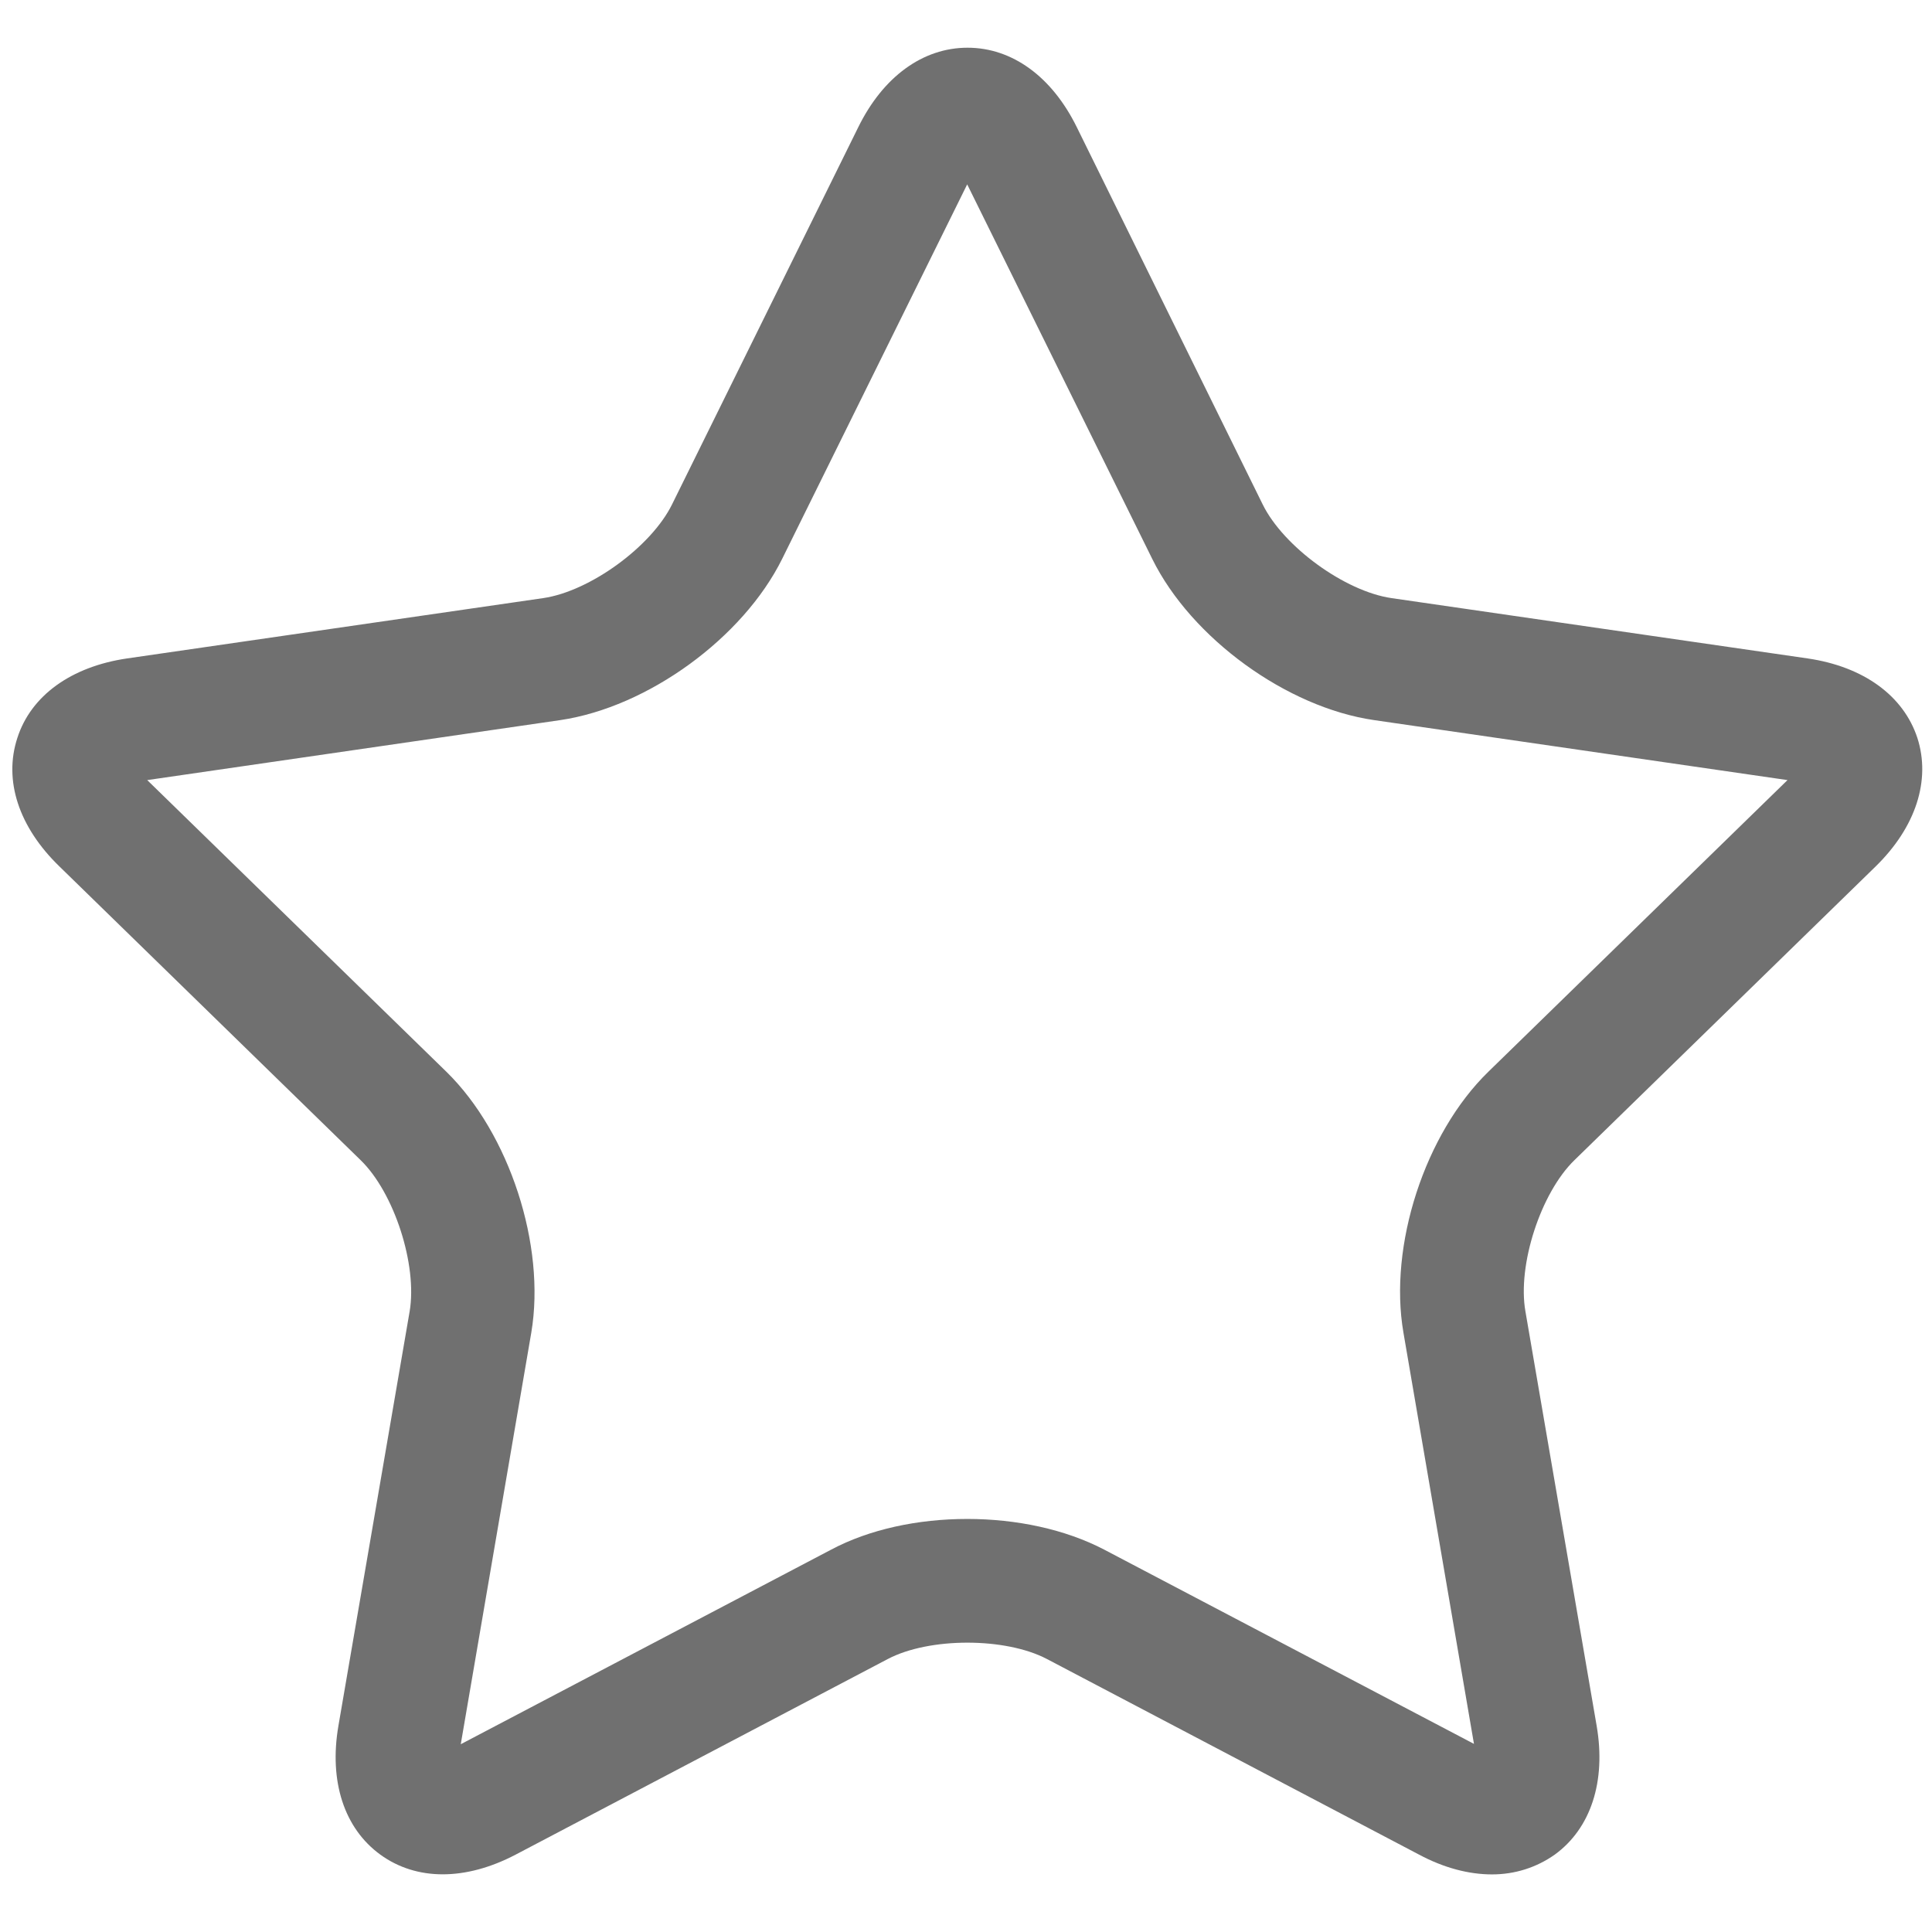
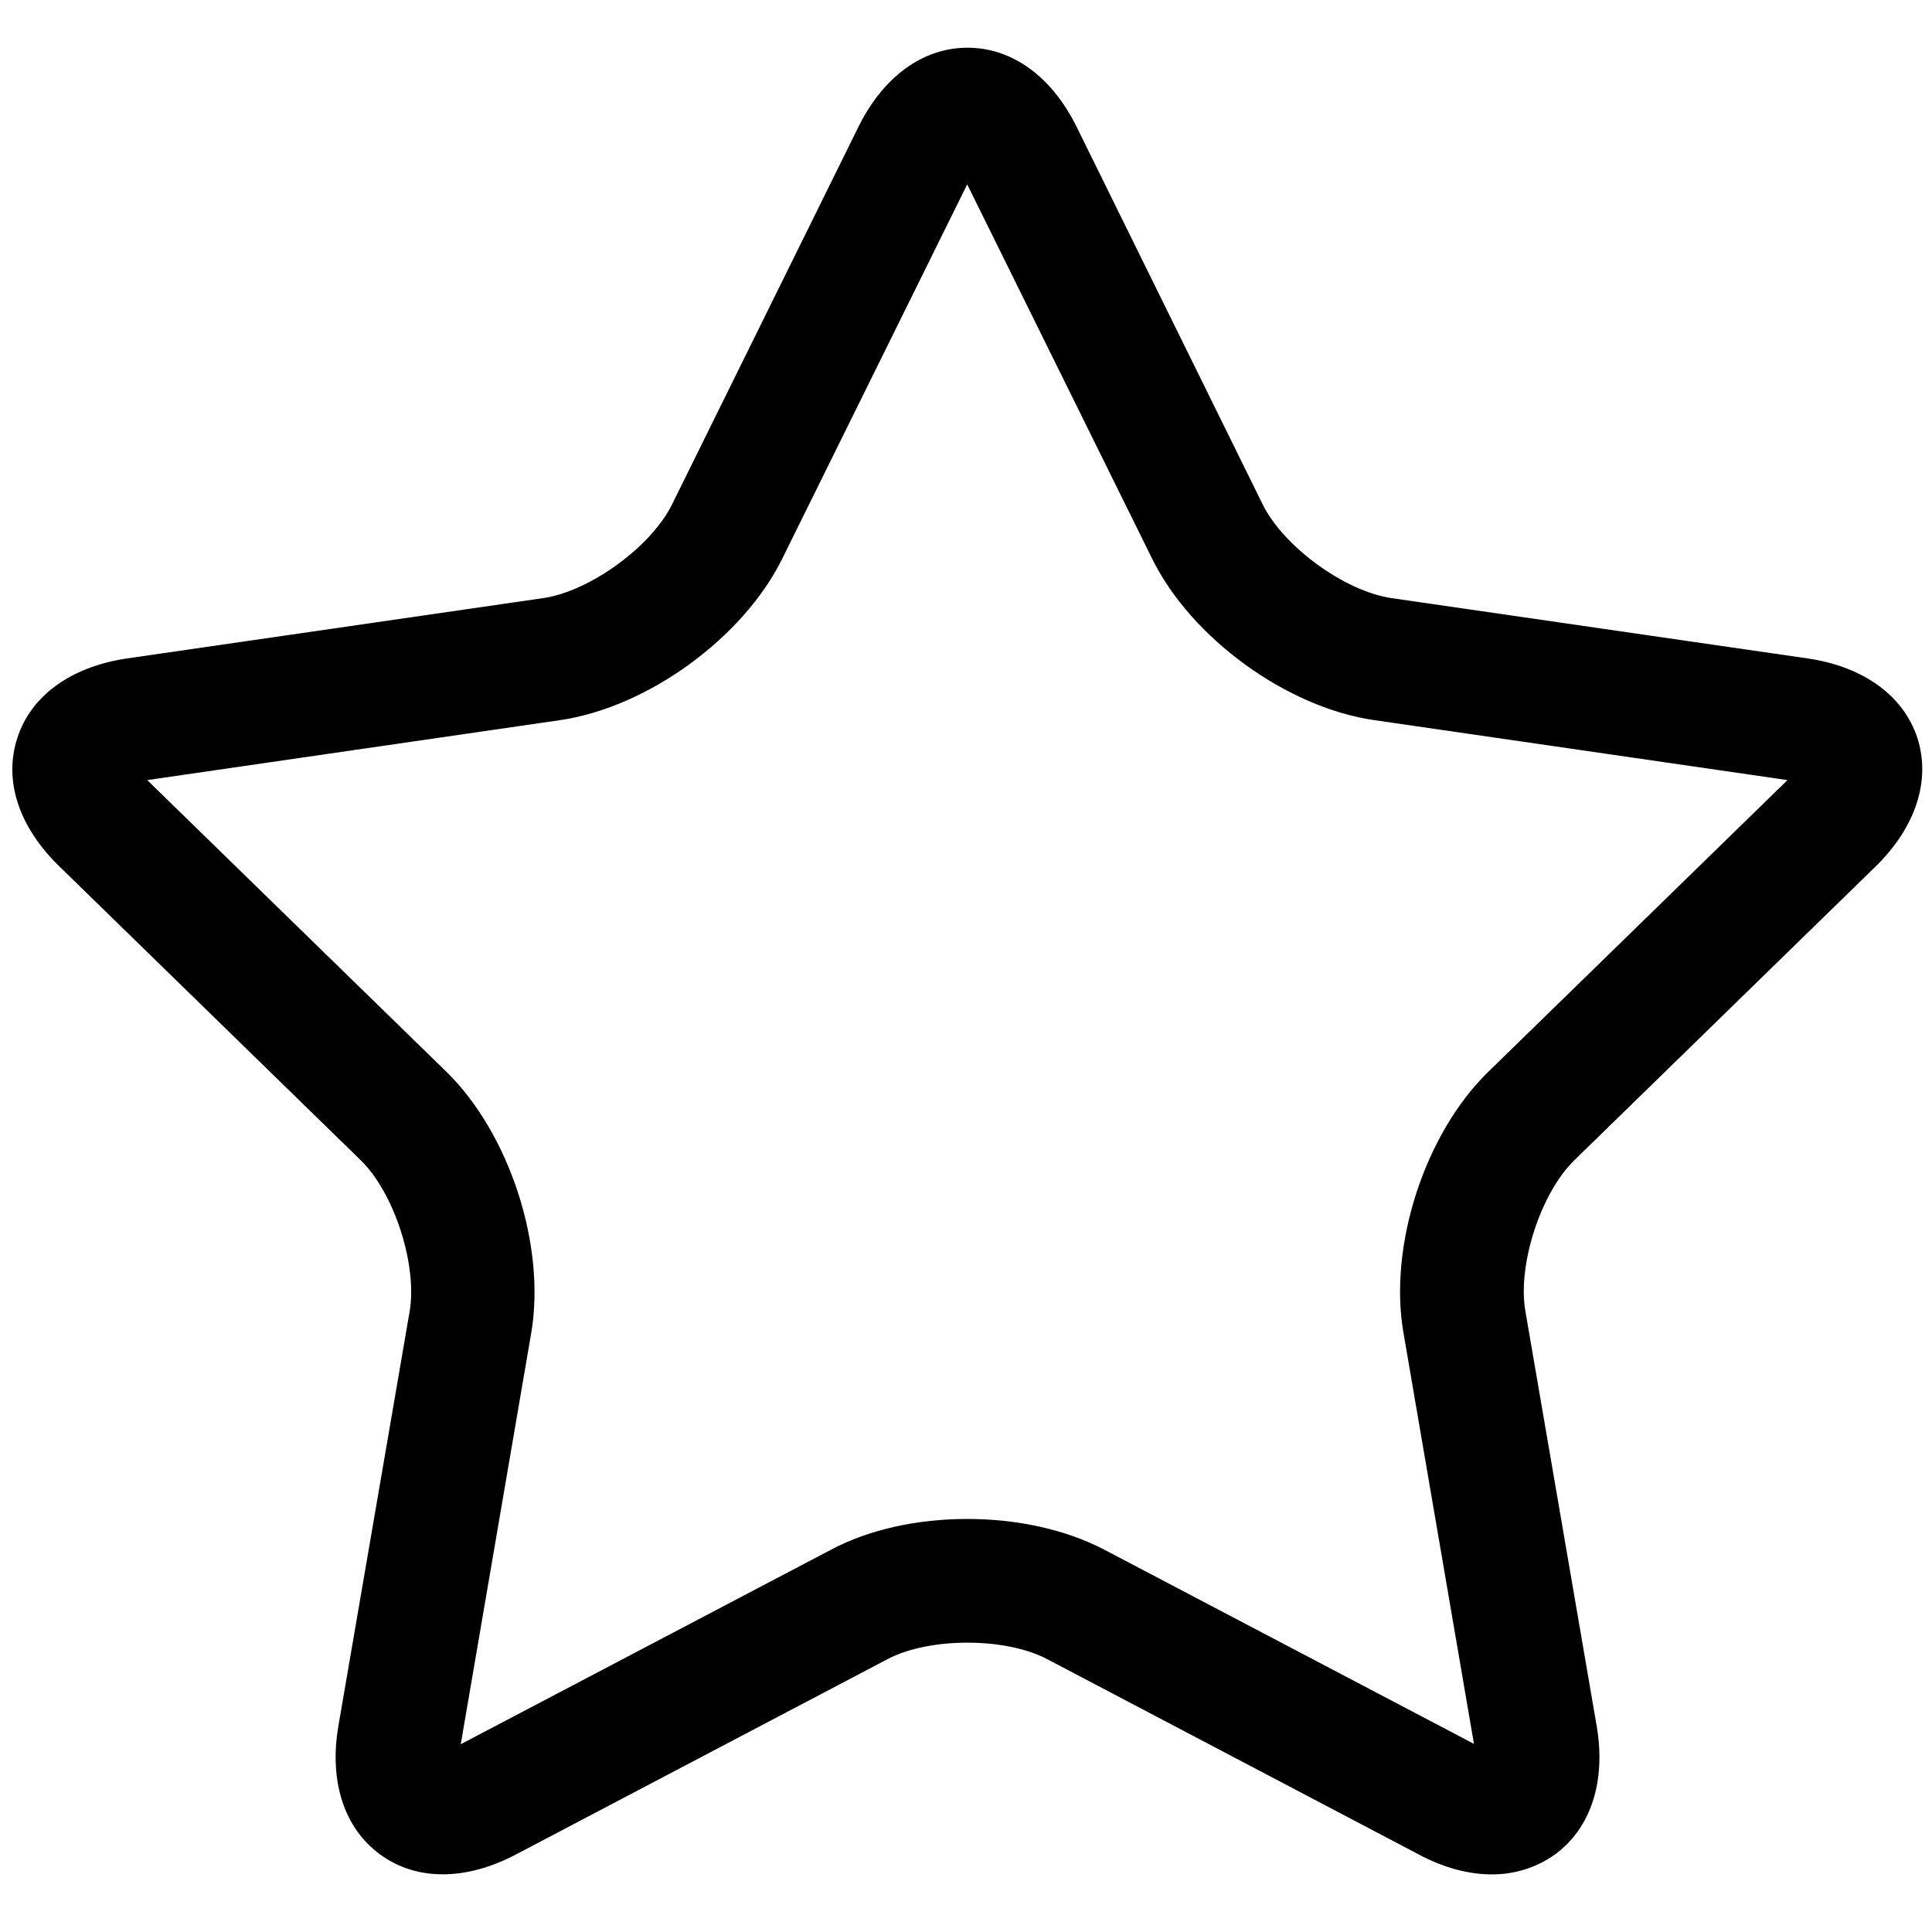
<svg xmlns="http://www.w3.org/2000/svg" t="1539826129478" class="icon" style="" viewBox="0 0 1024 1024" version="1.1" p-id="705" width="128" height="128">
  <defs>
    <style type="text/css" />
  </defs>
-   <path d="M790.805 993.473c-12.283 0-25.469-3.432-38.655-10.477l-197.25-103.682c-22.037-11.56-62.318-11.56-84.355 0l-197.25 103.682c-26.553 13.909-52.564 13.909-71.711 0-19.147-13.909-27.275-38.836-22.218-68.279l37.752-219.648c4.155-24.566-8.128-62.86-26.011-80.2l-159.498-155.524C9.935 438.393 1.806 413.646 9.212 391.067c7.225-22.398 28.54-37.752 58.163-42.087l220.551-31.972c24.747-3.613 57.26-27.275 68.279-49.674l98.625-199.778c13.186-26.914 34.32-42.268 57.983-42.268 23.663 0 44.797 15.354 57.983 42.268L669.24 267.335c11.019 22.398 43.532 46.061 68.279 49.674l220.551 31.972c29.624 4.335 50.757 19.689 58.163 42.087 7.225 22.398-0.723 47.325-22.218 68.279L834.518 614.87c-17.883 17.341-30.346 55.635-26.011 80.2l37.752 219.648c5.058 29.443-3.071 54.37-22.218 68.279-9.754 6.864-21.134 10.477-33.236 10.477z m-278.173-188.399c26.011 0 51.841 5.419 72.614 16.257l195.985 102.96L743.841 706.269c-7.948-46.061 11.38-105.489 44.977-138.183l158.594-154.621-219.106-31.791c-46.242-6.683-96.818-43.352-117.591-85.439L512.632 97.722 414.549 296.236c-20.773 41.907-71.169 78.575-117.591 85.439L78.033 413.466l158.594 154.621c33.417 32.694 52.744 92.122 44.977 138.183l-37.391 218.203 195.985-102.96c20.592-11.019 46.422-16.437 72.433-16.437z" fill="#707070" p-id="706" />
+   <path d="M790.805 993.473c-12.283 0-25.469-3.432-38.655-10.477l-197.25-103.682c-22.037-11.56-62.318-11.56-84.355 0l-197.25 103.682c-26.553 13.909-52.564 13.909-71.711 0-19.147-13.909-27.275-38.836-22.218-68.279l37.752-219.648c4.155-24.566-8.128-62.86-26.011-80.2l-159.498-155.524C9.935 438.393 1.806 413.646 9.212 391.067c7.225-22.398 28.54-37.752 58.163-42.087l220.551-31.972c24.747-3.613 57.26-27.275 68.279-49.674l98.625-199.778c13.186-26.914 34.32-42.268 57.983-42.268 23.663 0 44.797 15.354 57.983 42.268L669.24 267.335c11.019 22.398 43.532 46.061 68.279 49.674l220.551 31.972c29.624 4.335 50.757 19.689 58.163 42.087 7.225 22.398-0.723 47.325-22.218 68.279L834.518 614.87c-17.883 17.341-30.346 55.635-26.011 80.2l37.752 219.648c5.058 29.443-3.071 54.37-22.218 68.279-9.754 6.864-21.134 10.477-33.236 10.477z m-278.173-188.399c26.011 0 51.841 5.419 72.614 16.257l195.985 102.96L743.841 706.269c-7.948-46.061 11.38-105.489 44.977-138.183l158.594-154.621-219.106-31.791c-46.242-6.683-96.818-43.352-117.591-85.439L512.632 97.722 414.549 296.236c-20.773 41.907-71.169 78.575-117.591 85.439L78.033 413.466l158.594 154.621c33.417 32.694 52.744 92.122 44.977 138.183l-37.391 218.203 195.985-102.96c20.592-11.019 46.422-16.437 72.433-16.437z" p-id="706" />
</svg>
